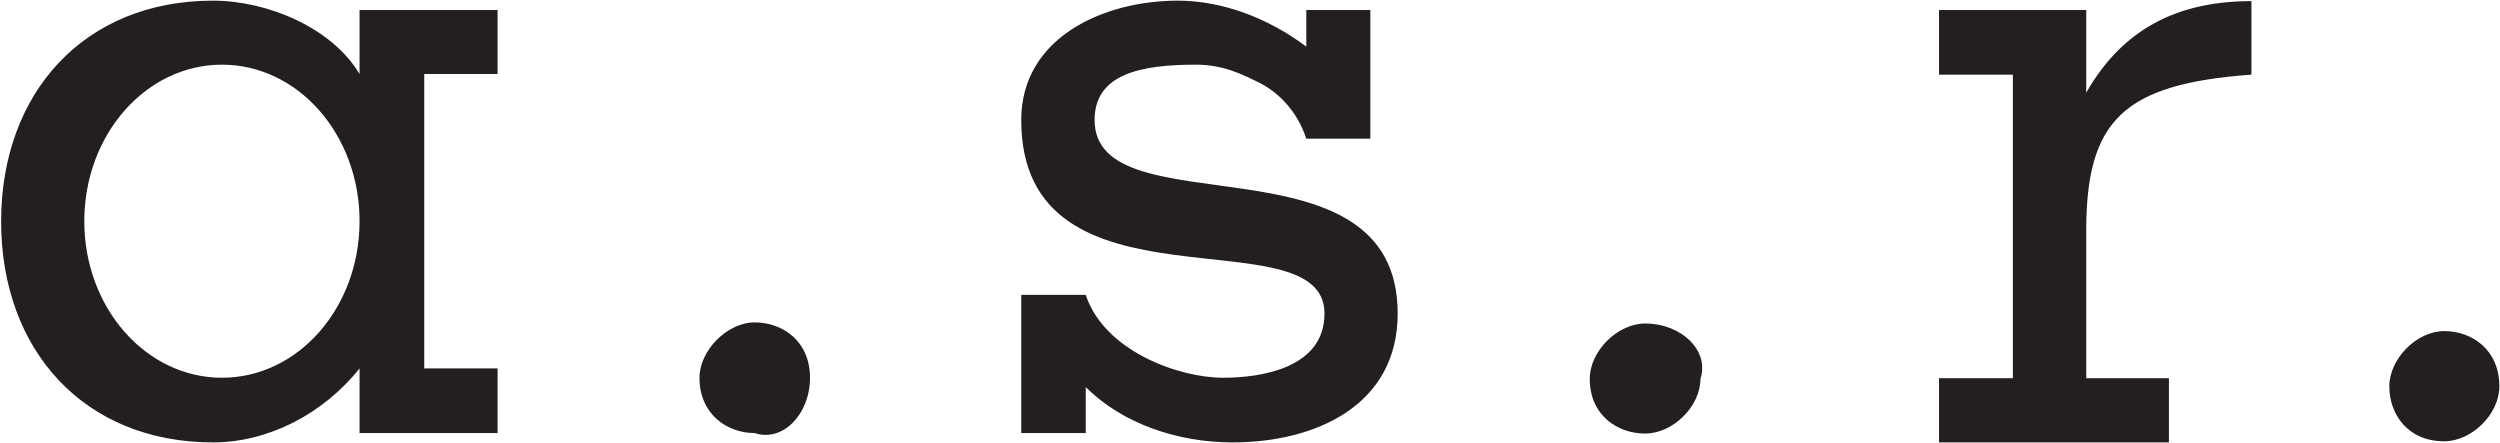
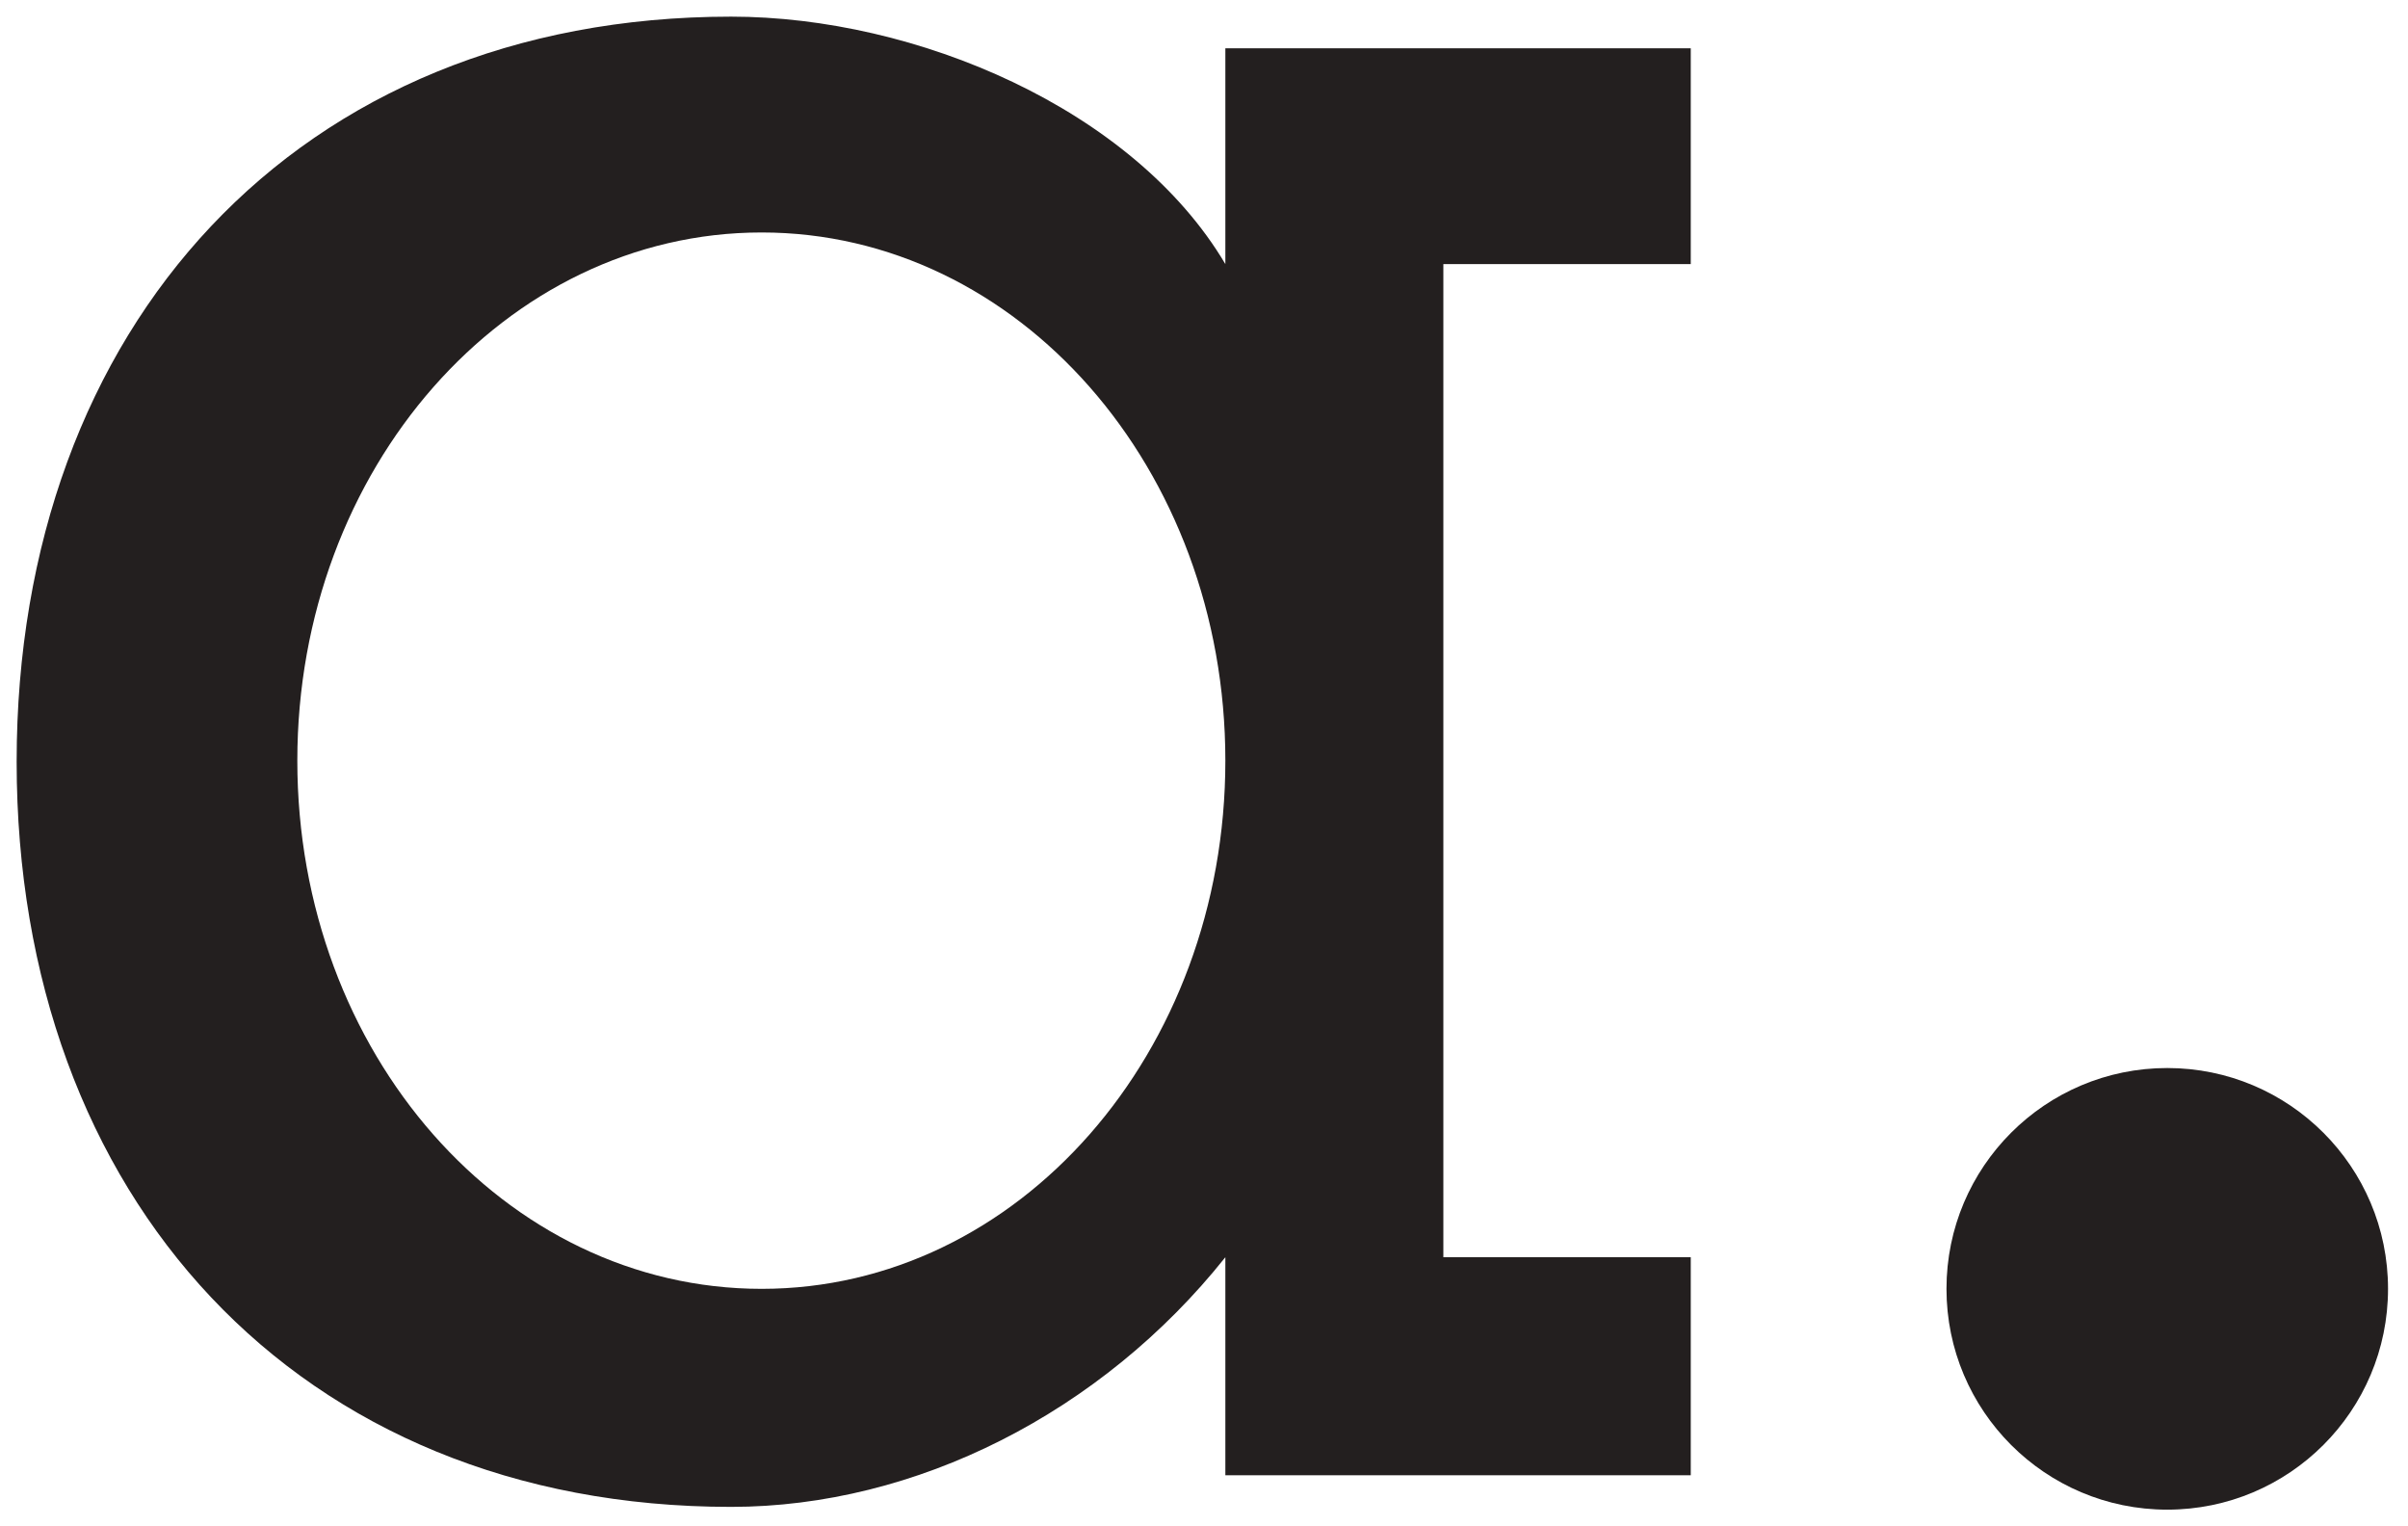
- <svg xmlns="http://www.w3.org/2000/svg" version="1.2" viewBox="0 0 1554 275" width="1554" height="275">
-   <style>
- 		.s0 { fill: #231f1f } 
- 	</style>
-   <g id="g187">
-     <path id="Layer" fill-rule="evenodd" class="s0" d="m1485.2 240.2c0-17.3 17.1-34.4 34.1-34.4 17.3 0 34.3 11.6 34.3 34.4 0 17.1-17 34.1-34.3 34.1-22.8 0-34.1-17-34.1-34.1zm-428.2-4.7c0 17-17 34-34.4 34-17 0-34.4-11.2-34.4-34 0-17.4 17.4-34.4 34.4-34.4 22.8 0 40.1 17 34.4 34.4zm239.8-92v91.6h51.4v39.9h-142.9v-39.9h45.9v-188.7h-45.9v-40.2h91.5v51.4c22.8-39.9 57.1-56.9 102.7-56.9v45.7c-79.9 5.8-102.7 28.6-102.7 97.1zm-827.7 125.7c-17 0-34.3-11.6-34.3-34.4 0-17 17.3-34.4 34.3-34.4 17.4 0 34.4 11.6 34.4 34.4 0 22.8-17 40.2-34.4 34.4zm-468.4-131.5c0-80.1 51.7-137.3 131.7-137.3 34 0 74.1 17 91.1 45.6v-39.8h85.8v39.8h-45.6v183h45.6v40.2h-85.8v-40.2c-22.8 28.6-57.1 46-91.1 46-80 0-131.7-57.2-131.7-137.3zm222.8-0.2c0-53.8-38.2-97.3-85.5-97.3-47.3 0-85.6 43.5-85.6 97.3 0 53.8 38.3 97.3 85.6 97.3 47.3 0 85.5-43.5 85.5-97.3zm542.6 137.5c-34 0-68.4-11.6-91.2-34.4v28.6h-40.1v-85.9h40.1c11.3 34.5 57.2 51.5 85.4 51.5 23.2 0 63-5.8 63-39.9 0-63-188.5 5.5-188.5-120.3 0-51.4 51.4-74.2 97.3-74.2 28.2 0 56.8 11.2 79.9 28.6v-22.8h39.8v80h-39.8c-5.7-17.3-17.3-28.6-28.5-34.4-11.6-5.8-23.2-11.6-40.2-11.6-34.3 0-62.9 5.8-62.9 34.4 0 68.9 188.4 5.8 188.4 120.3 0 57.3-51.3 80.1-102.7 80.1z" />
-   </g>
+ <svg xmlns="http://www.w3.org/2000/svg" version="1.1" id="Layer_1" x="0px" y="0px" viewBox="0 0 434.1 275" style="enable-background:new 0 0 434.1 275;" xml:space="preserve">
+   <style type="text/css">
+ 	.st0{fill-rule:evenodd;clip-rule:evenodd;fill:#231F1F;}
+ </style>
+   <path class="st0" d="M304.8,47.6V8.7h-83.9v38.9C204.3,19.6,165.1,3,131.8,3C53.6,3,3,58.9,3,137.3s50.6,134.3,128.8,134.3  c33.3,0,66.8-17,89.1-45v39.3h83.9v-39.3h-44.6v-179H304.8z M137.3,232.3c-46.3,0-83.7-42.5-83.7-95.2c0-52.6,37.5-95.2,83.7-95.2  s83.6,42.5,83.6,95.2C220.9,189.7,183.6,232.3,137.3,232.3z" />
+   <circle class="st0" cx="390.7" cy="232.3" r="39.8" />
</svg>
